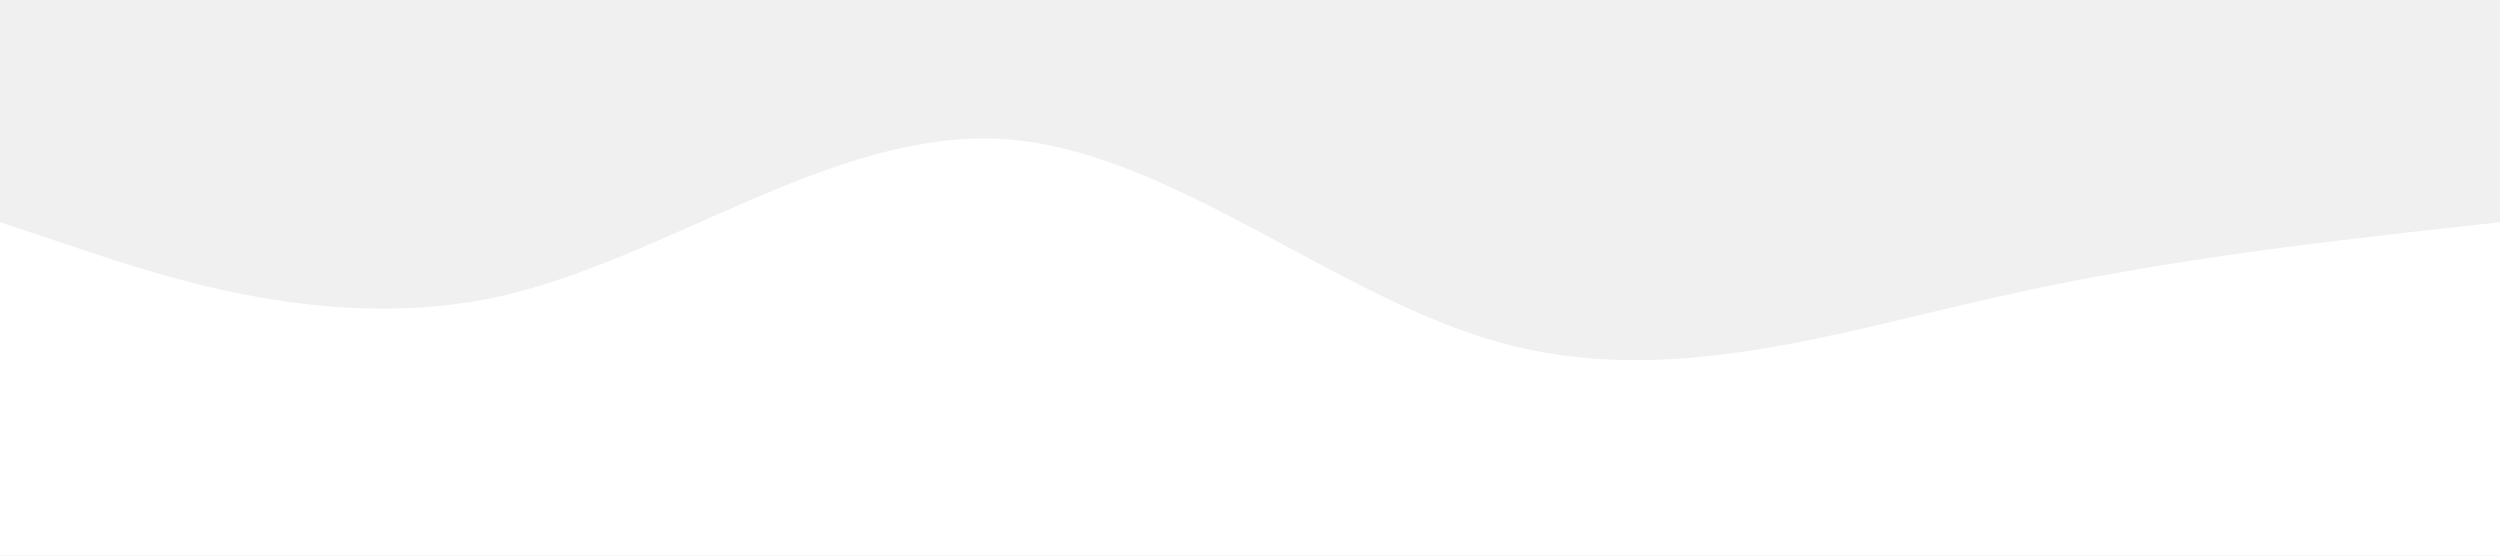
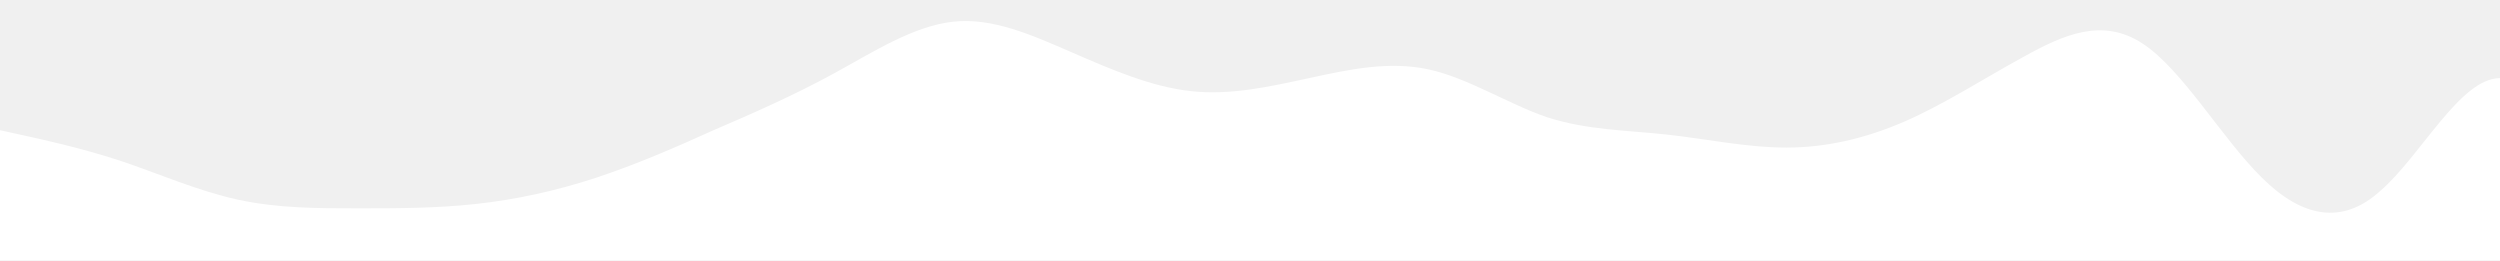
- <svg xmlns="http://www.w3.org/2000/svg" viewBox="0 0 1440 320">
-   <path fill="#ffffff" fill-opacity="1" d="M0,128L48,144C96,160,192,192,288,170.7C384,149,480,75,576,80C672,85,768,171,864,197.3C960,224,1056,192,1152,170.7C1248,149,1344,139,1392,133.3L1440,128L1440,320L1392,320C1344,320,1248,320,1152,320C1056,320,960,320,864,320C768,320,672,320,576,320C480,320,384,320,288,320C192,320,96,320,48,320L0,320Z" />
+ <svg xmlns="http://www.w3.org/2000/svg" id="wave" style="transform:rotate(0deg); transition: 0.3s" viewBox="0 0 1440 150" version="1.1">
+   <defs>
+     <linearGradient id="sw-gradient-0" x1="0" x2="0" y1="1" y2="0">
+       <stop stop-color="rgba(255, 255, 255, 1)" offset="0%" />
+       <stop stop-color="rgba(255, 255, 255, 1)" offset="100%" />
+     </linearGradient>
+   </defs>
+   <path style="transform:translate(0, 0px); opacity:1" fill="url(#sw-gradient-0)" d="M0,75L11.4,77.5C22.9,80,46,85,69,92.5C91.4,100,114,110,137,115C160,120,183,120,206,120C228.6,120,251,120,274,117.5C297.1,115,320,110,343,102.5C365.7,95,389,85,411,75C434.3,65,457,55,480,42.5C502.9,30,526,15,549,12.5C571.4,10,594,20,617,30C640,40,663,50,686,52.5C708.6,55,731,50,754,45C777.1,40,800,35,823,40C845.7,45,869,60,891,67.5C914.3,75,937,75,960,77.5C982.9,80,1006,85,1029,85C1051.4,85,1074,80,1097,70C1120,60,1143,45,1166,32.5C1188.6,20,1211,10,1234,25C1257.1,40,1280,80,1303,102.5C1325.7,125,1349,130,1371,110C1394.3,90,1417,45,1440,45C1462.9,45,1486,90,1509,105C1531.4,120,1554,105,1577,82.5C1600,60,1623,30,1634,15L1645.7,0L1645.7,150L1634.3,150C1622.9,150,1600,150,1577,150C1554.3,150,1531,150,1509,150C1485.7,150,1463,150,1440,150C1417.1,150,1394,150,1371,150C1348.6,150,1326,150,1303,150C1280,150,1257,150,1234,150C1211.4,150,1189,150,1166,150C1142.9,150,1120,150,1097,150C1074.3,150,1051,150,1029,150C1005.7,150,983,150,960,150C937.1,150,914,150,891,150C868.6,150,846,150,823,150C800,150,777,150,754,150C731.4,150,709,150,686,150C662.9,150,640,150,617,150C594.3,150,571,150,549,150C525.7,150,503,150,480,150C457.1,150,434,150,411,150C388.6,150,366,150,343,150C320,150,297,150,274,150C251.4,150,229,150,206,150C182.9,150,160,150,137,150C114.3,150,91,150,69,150C45.7,150,23,150,11,150L0,150Z" />
</svg>
